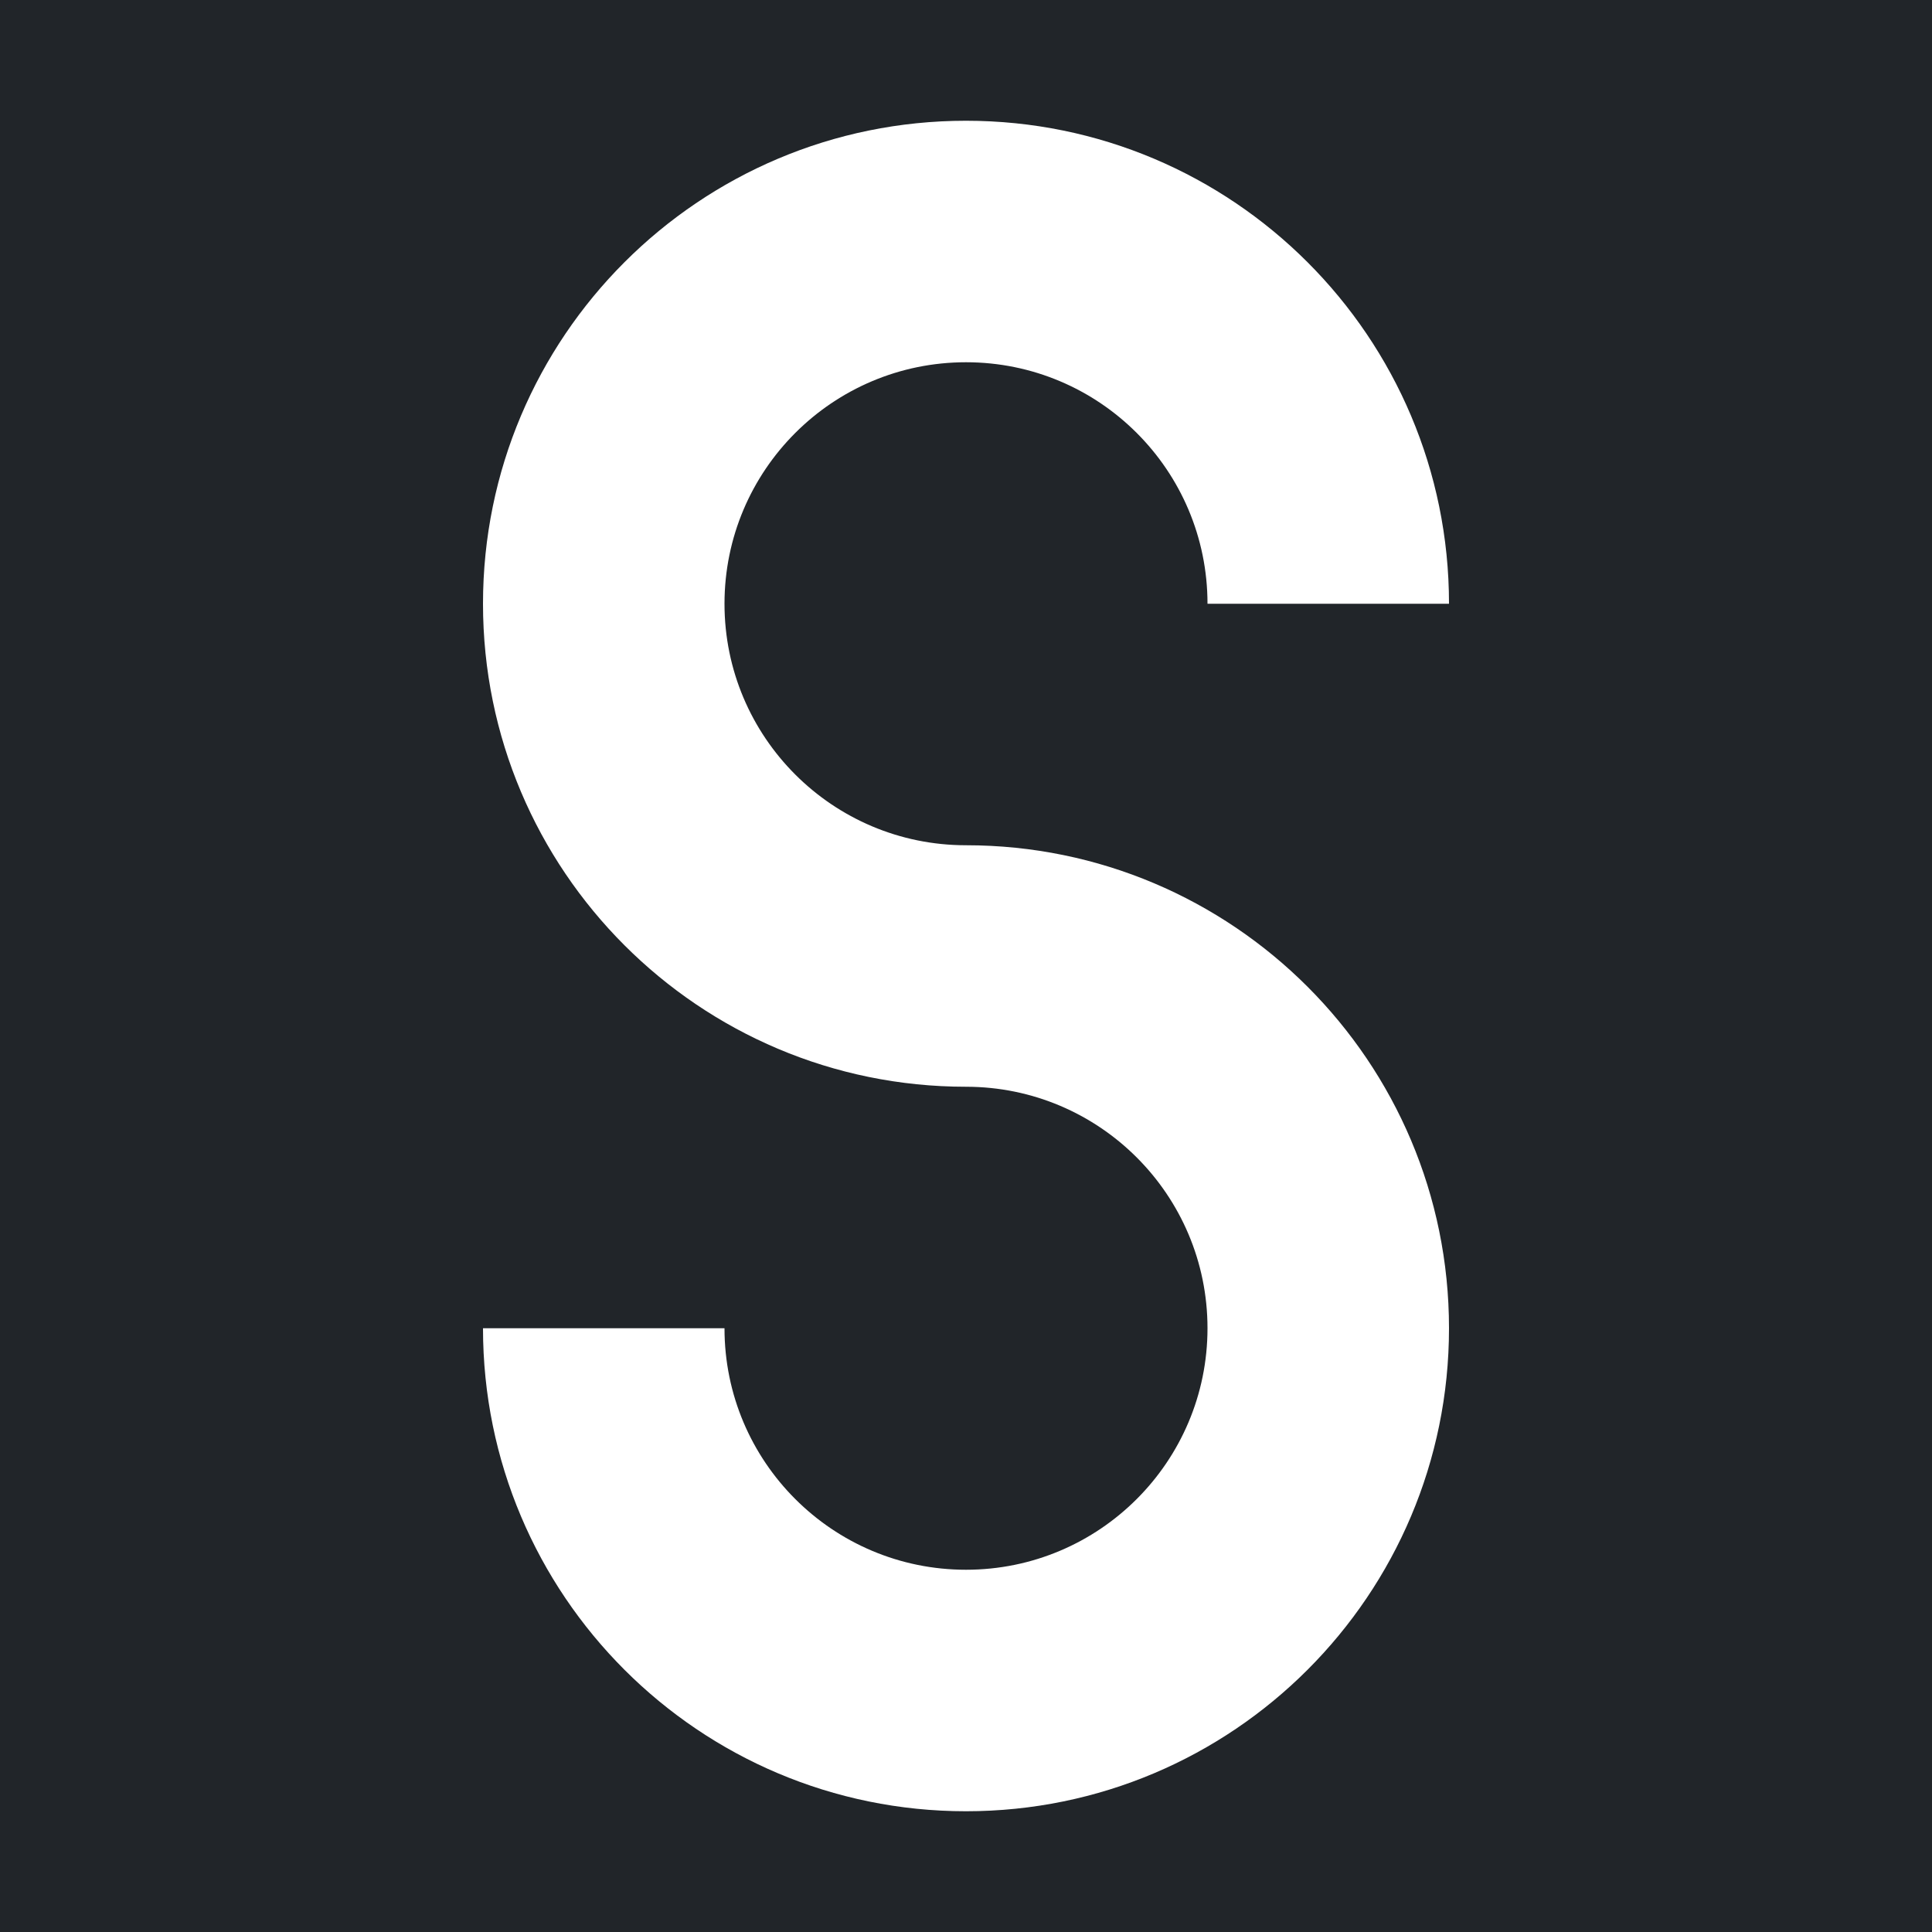
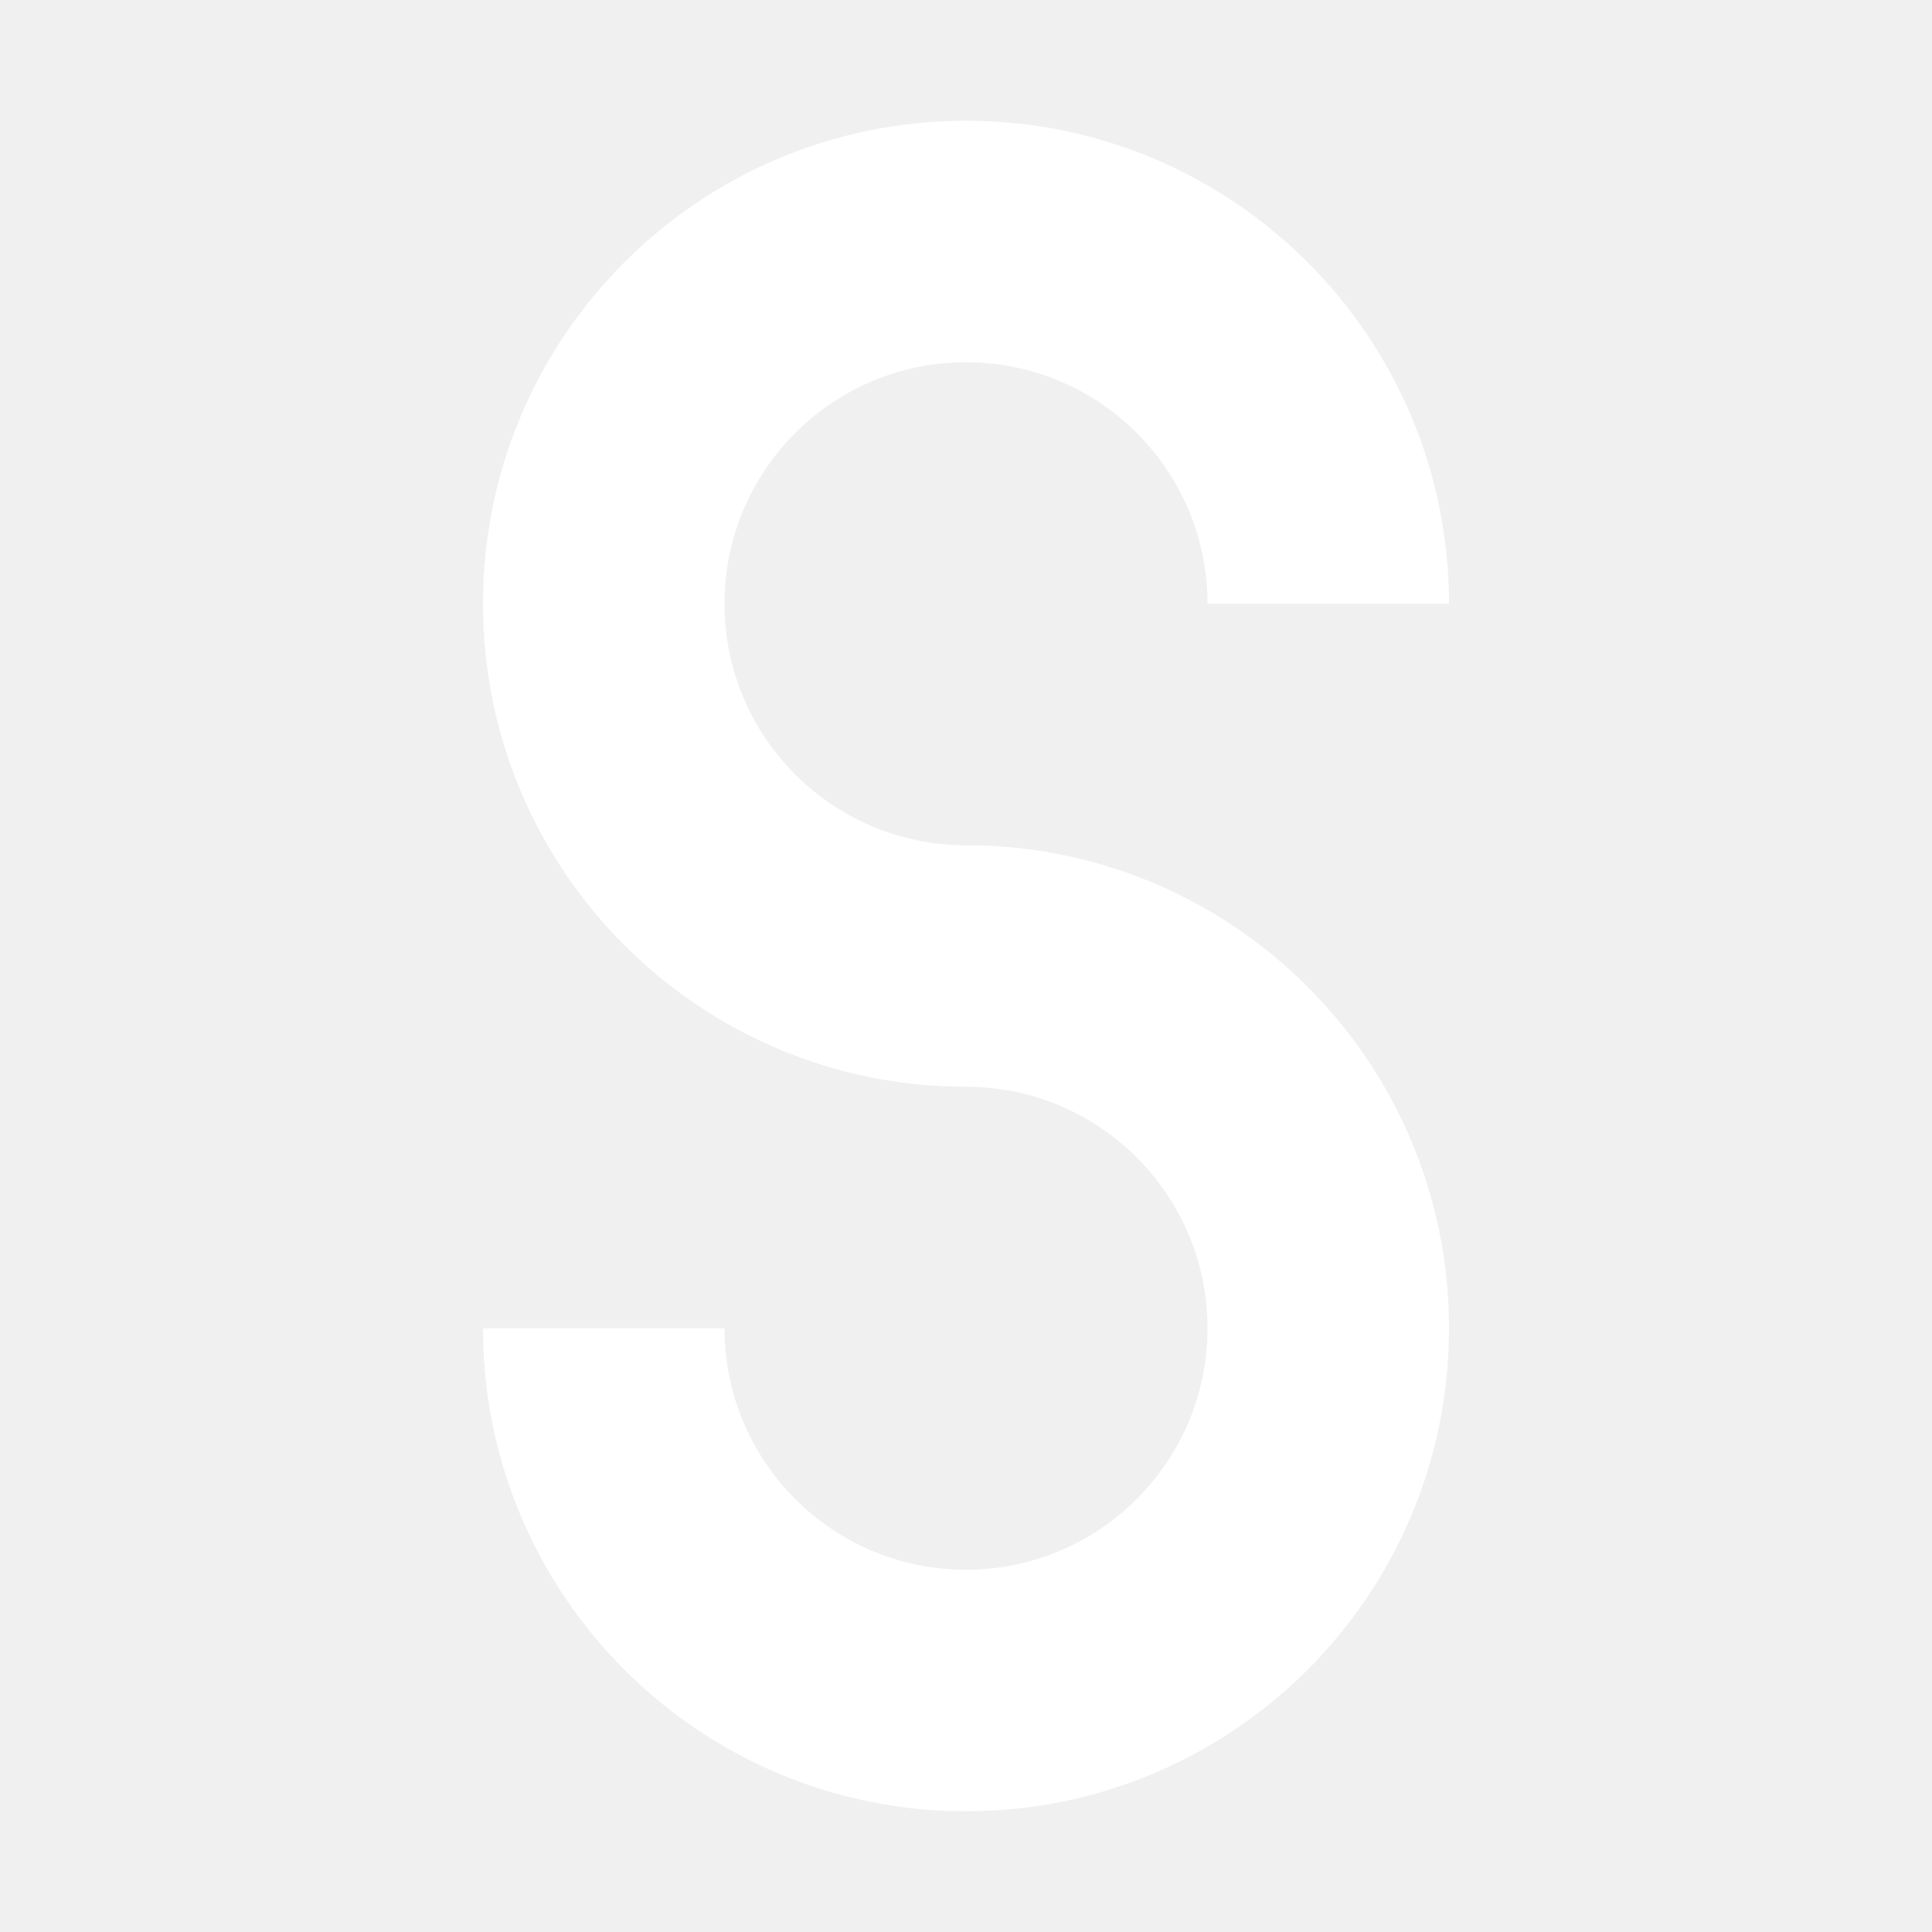
<svg xmlns="http://www.w3.org/2000/svg" id="svg2" viewBox="0 0 720 720" version="1.1">
  <g id="layer1" transform="translate(0 -332.36)">
-     <rect id="rect2865" style="fill:#212529" height="720" width="720" y="332.36" x="-1.1369e-13" />
    <path id="path3019" style="fill:#FFFFFF" d="m360 45c-99.411 0-180 80.589-180 180s80.589 180 180 180c49.706 0 90 40.294 90 90s-40.294 90-90 90-90-40.294-90-90h-90c0 99.411 80.589 180 180 180s180-80.589 180-180-80.589-180-180-180c-49.706 0-90-40.294-90-90s40.294-90 90-90 90 40.294 90 90h90c0-99.41-80.59-180-180-180z" transform="translate(0 332.36)" />
  </g>
</svg>
